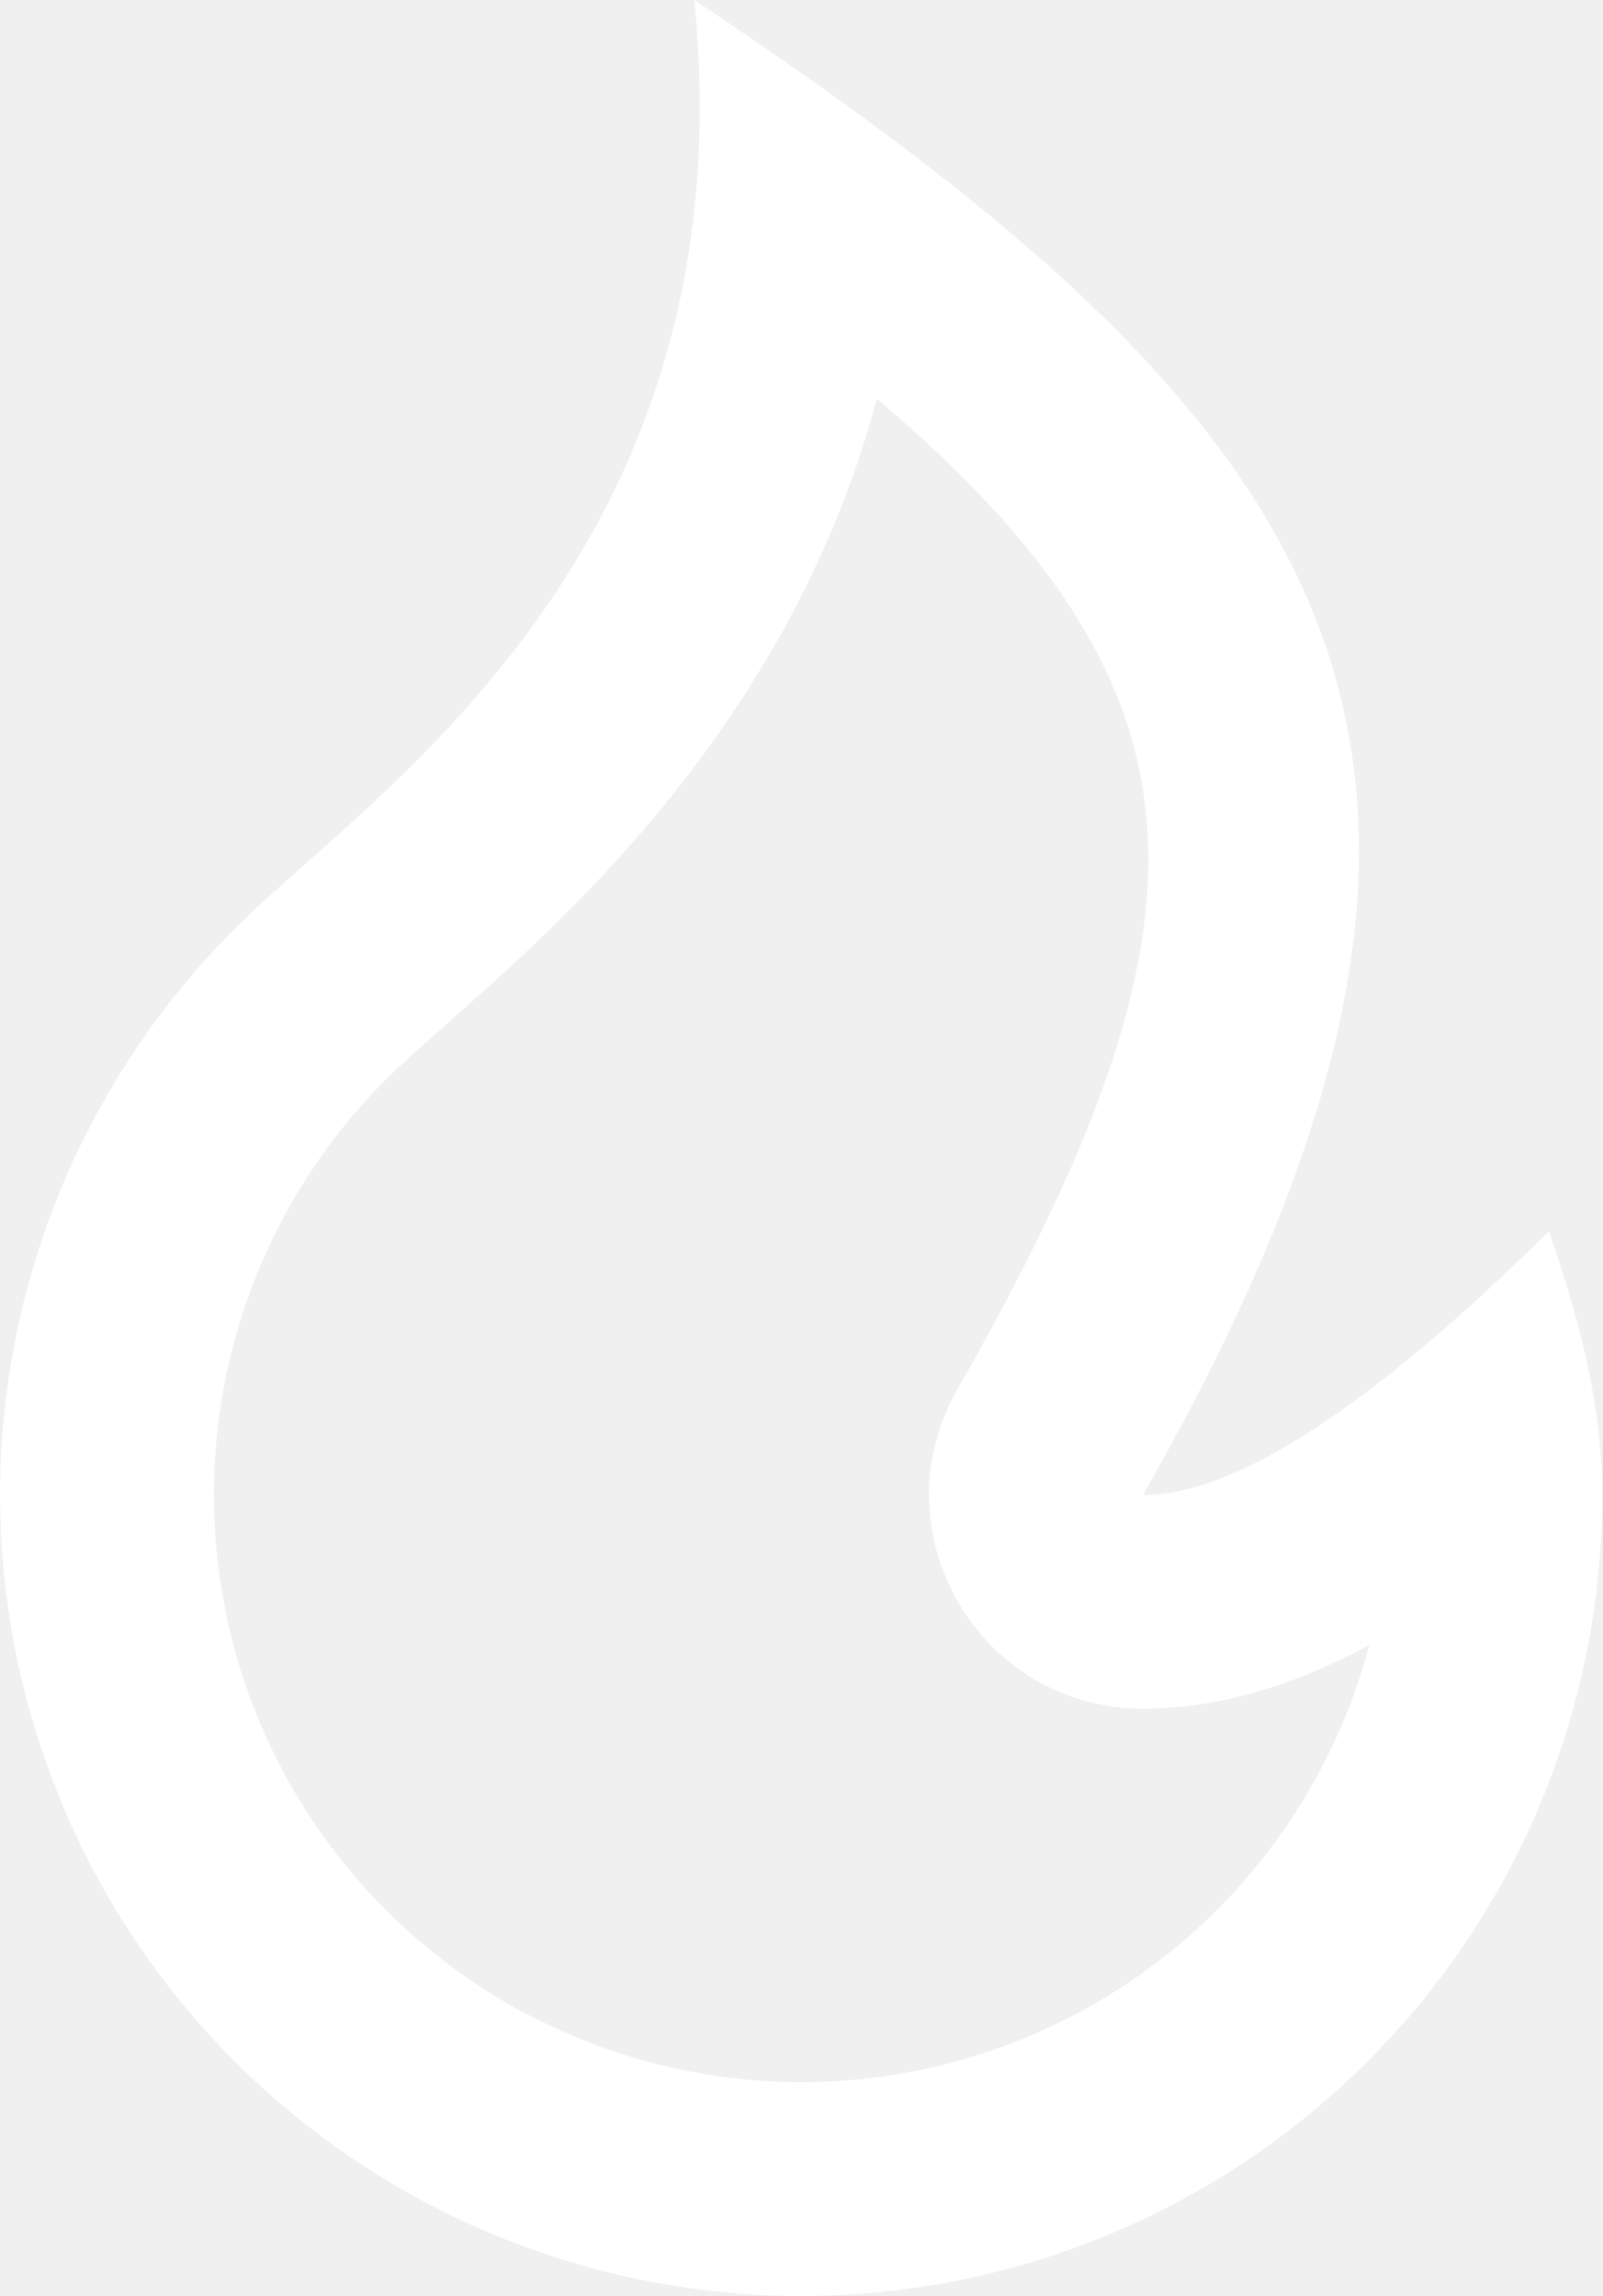
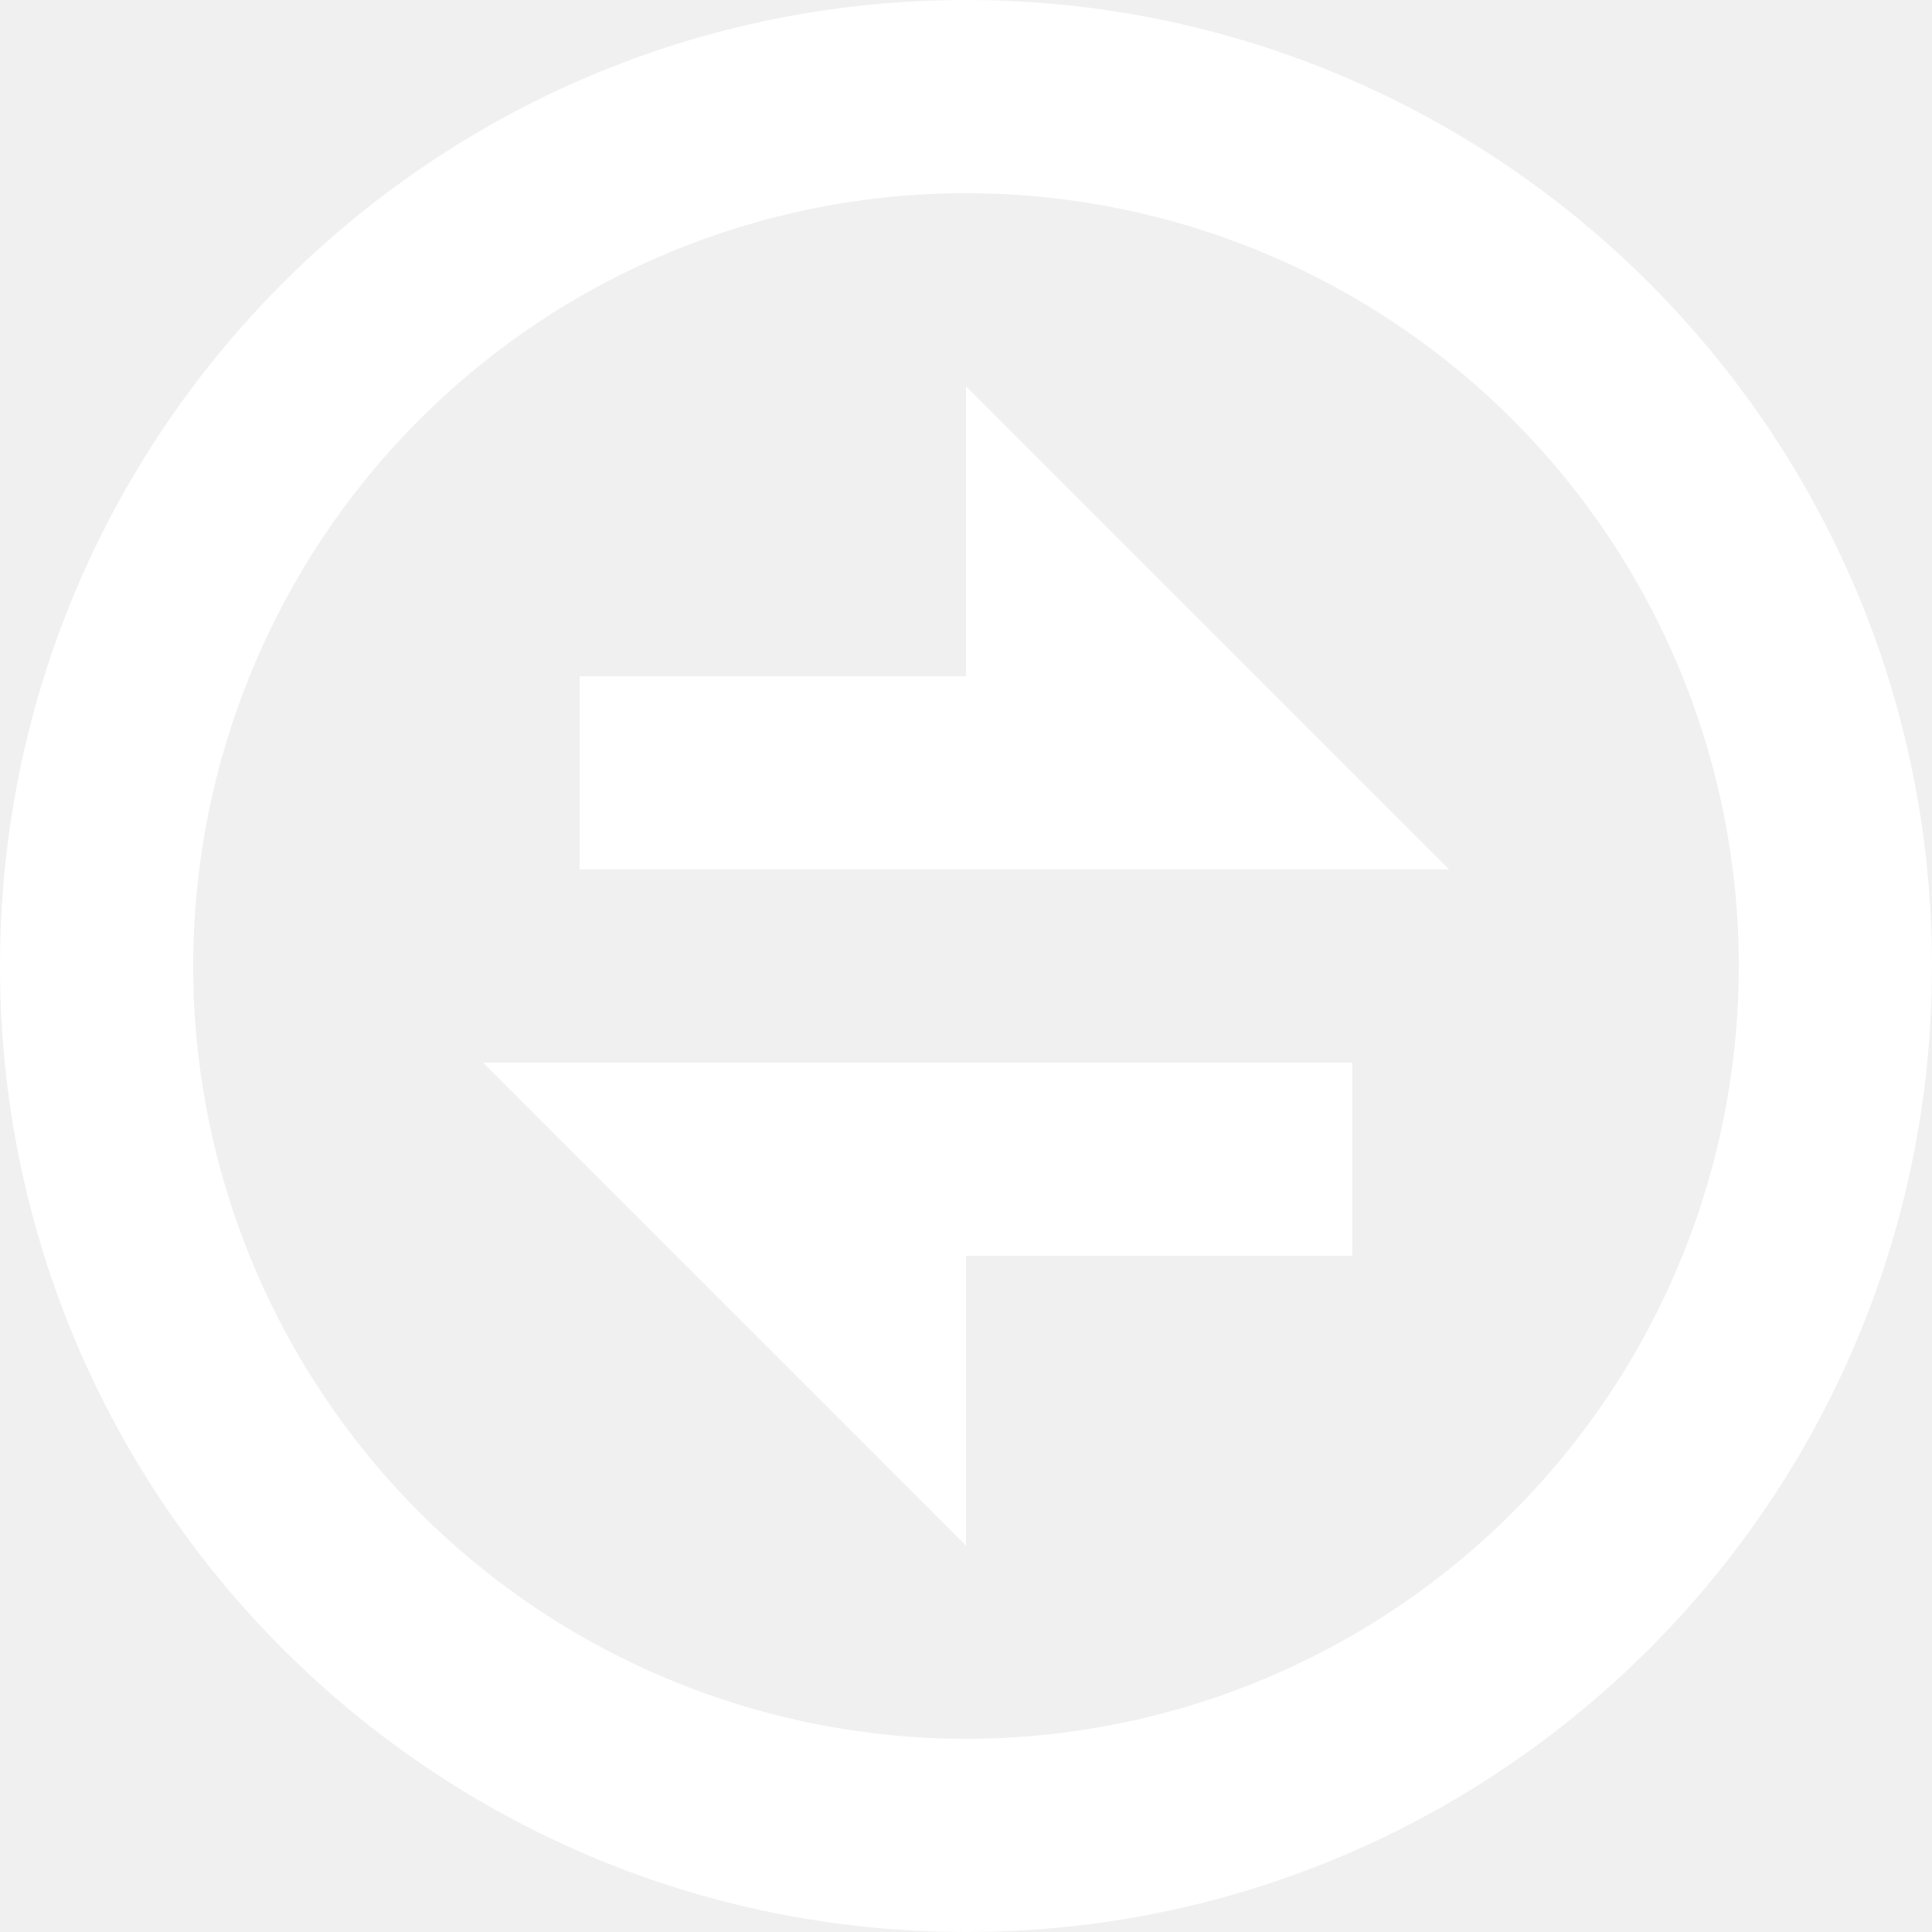
- <svg xmlns="http://www.w3.org/2000/svg" width="30" height="43" viewBox="0 0 30 43" fill="none">
-   <path d="M15 43C18.978 43 22.794 41.42 25.607 38.607C28.42 35.794 30 31.978 30 28C30 26.268 29.54 24.606 29 23.06C25.666 26.354 23.134 28 21.4 28C29.39 14 25 8 13 0C14 10 7.408 14.548 4.724 17.074C2.535 19.133 1.015 21.803 0.361 24.737C-0.293 27.67 -0.051 30.733 1.057 33.527C2.164 36.321 4.086 38.718 6.572 40.407C9.058 42.096 11.995 43 15 43V43ZM16.42 7.47C22.902 12.97 22.934 17.244 17.926 26.018C16.404 28.684 18.33 32 21.4 32C22.776 32 24.168 31.6 25.638 30.81C25.203 32.456 24.391 33.978 23.267 35.257C22.142 36.536 20.737 37.536 19.16 38.18C17.584 38.823 15.88 39.092 14.182 38.964C12.484 38.837 10.839 38.317 9.376 37.446C7.913 36.575 6.672 35.376 5.752 33.943C4.831 32.511 4.255 30.885 4.07 29.192C3.885 27.5 4.095 25.787 4.684 24.19C5.273 22.592 6.224 21.153 7.464 19.986C7.716 19.75 8.994 18.616 9.05 18.566C9.898 17.806 10.596 17.132 11.286 16.394C13.746 13.758 15.514 10.834 16.418 7.47H16.42Z" fill="white" />
+ <svg xmlns="http://www.w3.org/2000/svg" width="40" height="40" viewBox="0 0 40 40" fill="none">
+   <path d="M20 40C8.954 40 0 31.046 0 20C0 8.954 8.954 0 20 0C31.046 0 40 8.954 40 20C40 31.046 31.046 40 20 40ZM20 36C24.244 36 28.313 34.314 31.314 31.314C34.314 28.313 36 24.244 36 20C36 15.757 34.314 11.687 31.314 8.686C28.313 5.686 24.244 4 20 4C15.757 4 11.687 5.686 8.686 8.686C5.686 11.687 4 15.757 4 20C4 24.244 5.686 28.313 8.686 31.314C11.687 34.314 15.757 36 20 36ZM10 22H28V26H20V32L10 22ZM20 14V8L30 18H12V14H20Z" fill="white" />
</svg>
